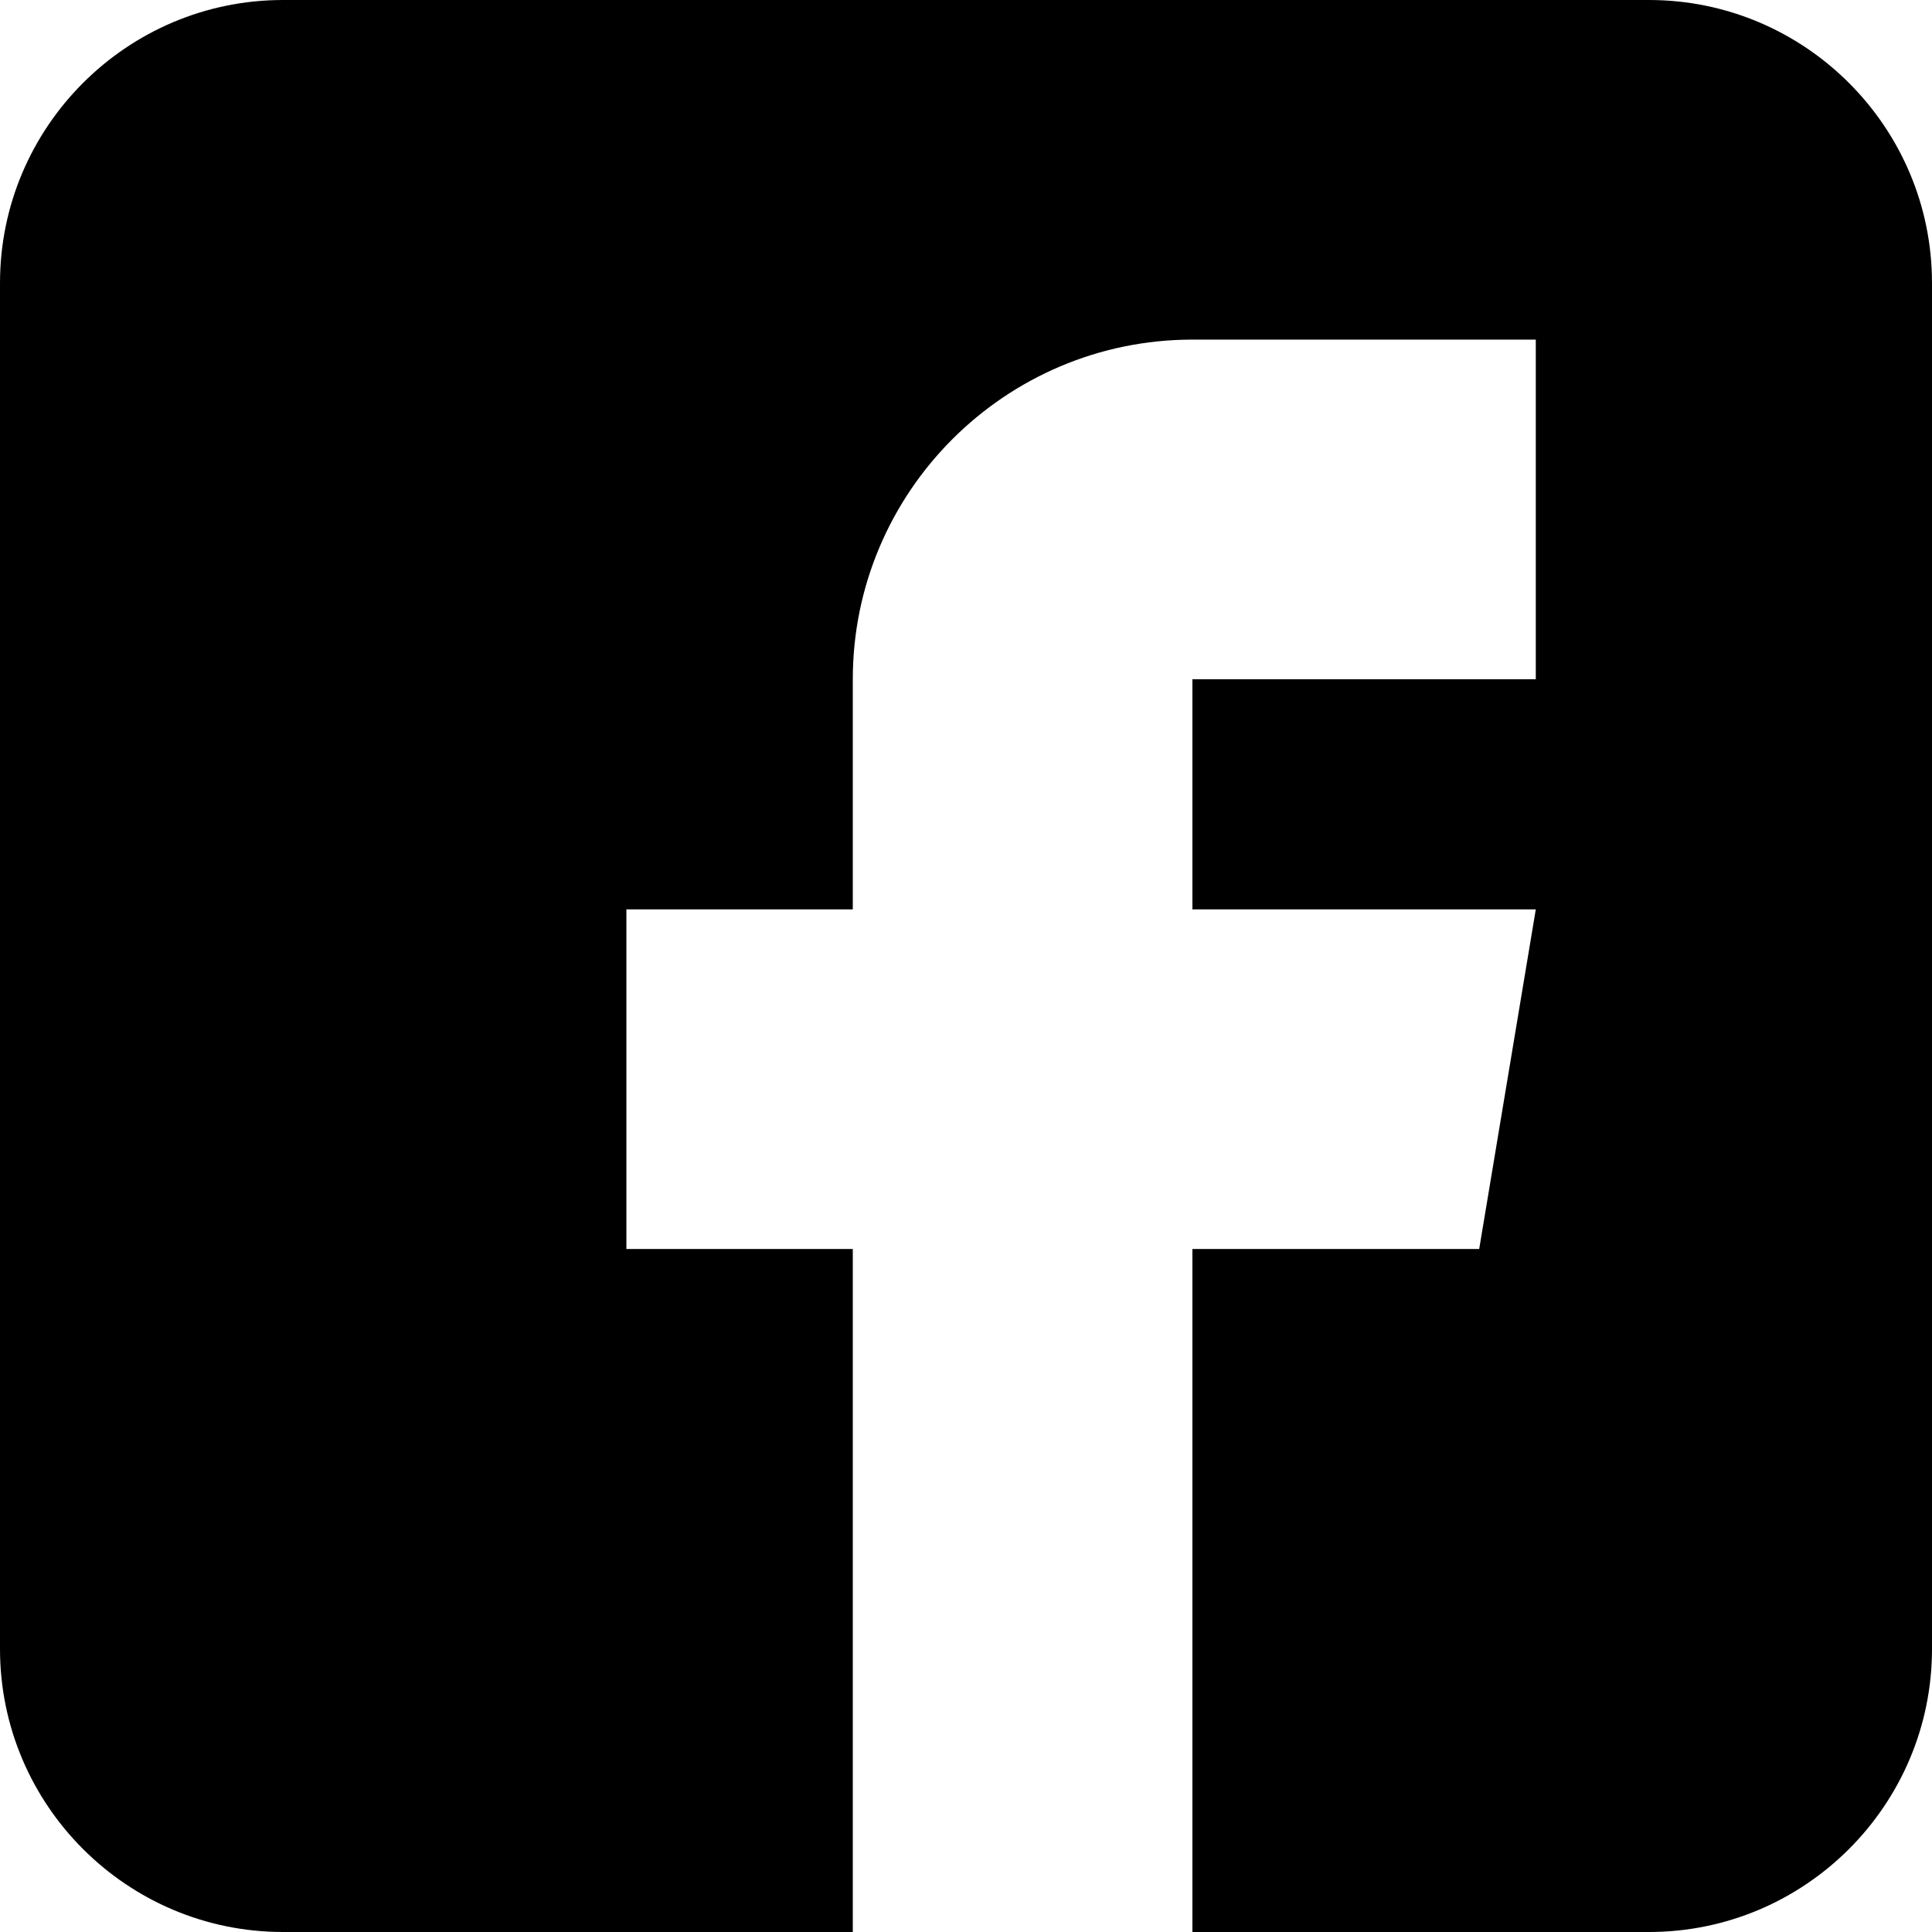
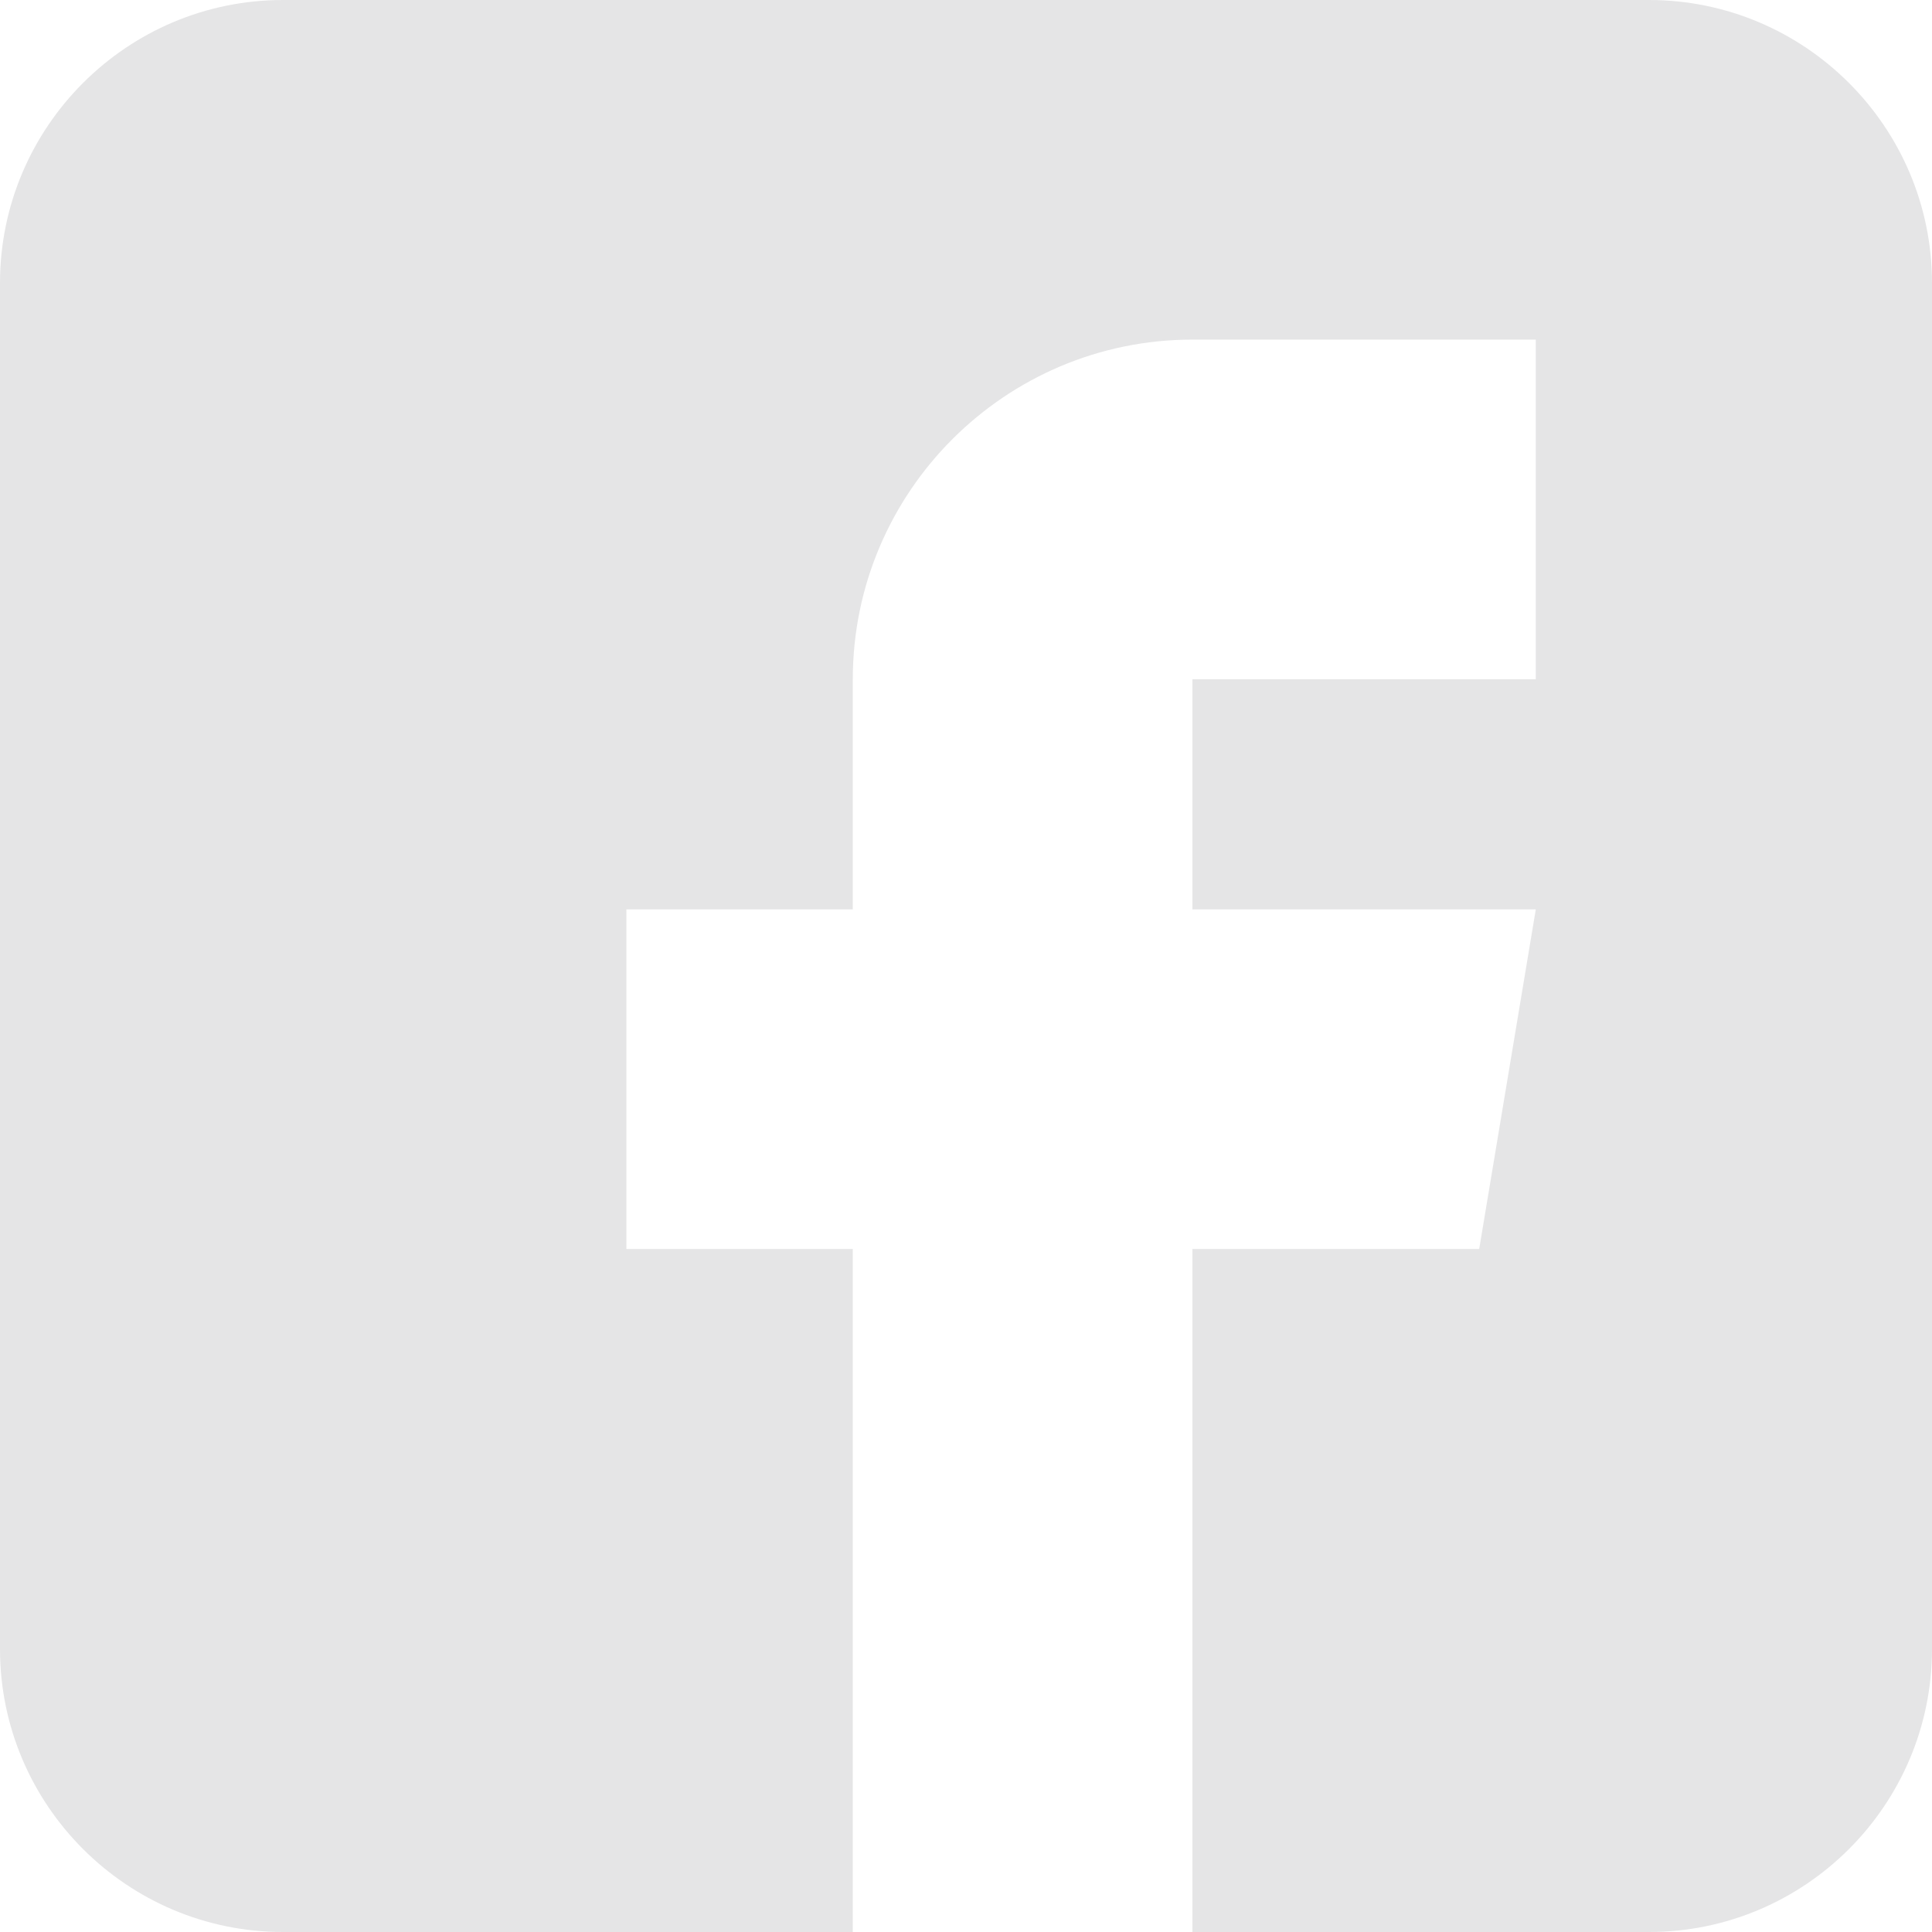
- <svg xmlns="http://www.w3.org/2000/svg" viewBox="0 0 512 512">
+ <svg xmlns="http://www.w3.org/2000/svg" viewBox="0 0 512 512" fill="#e5e5e6">
  <path d="m437 0h-362c-41.352 0-75 33.648-75 75v362c0 41.352 33.648 75 75 75h151v-181h-60v-90h60v-61c0-49.629 40.371-90 90-90h91v90h-91v61h91l-15 90h-76v181h121c41.352 0 75-33.648 75-75v-362c0-41.352-33.648-75-75-75zm0 0" />
</svg>
